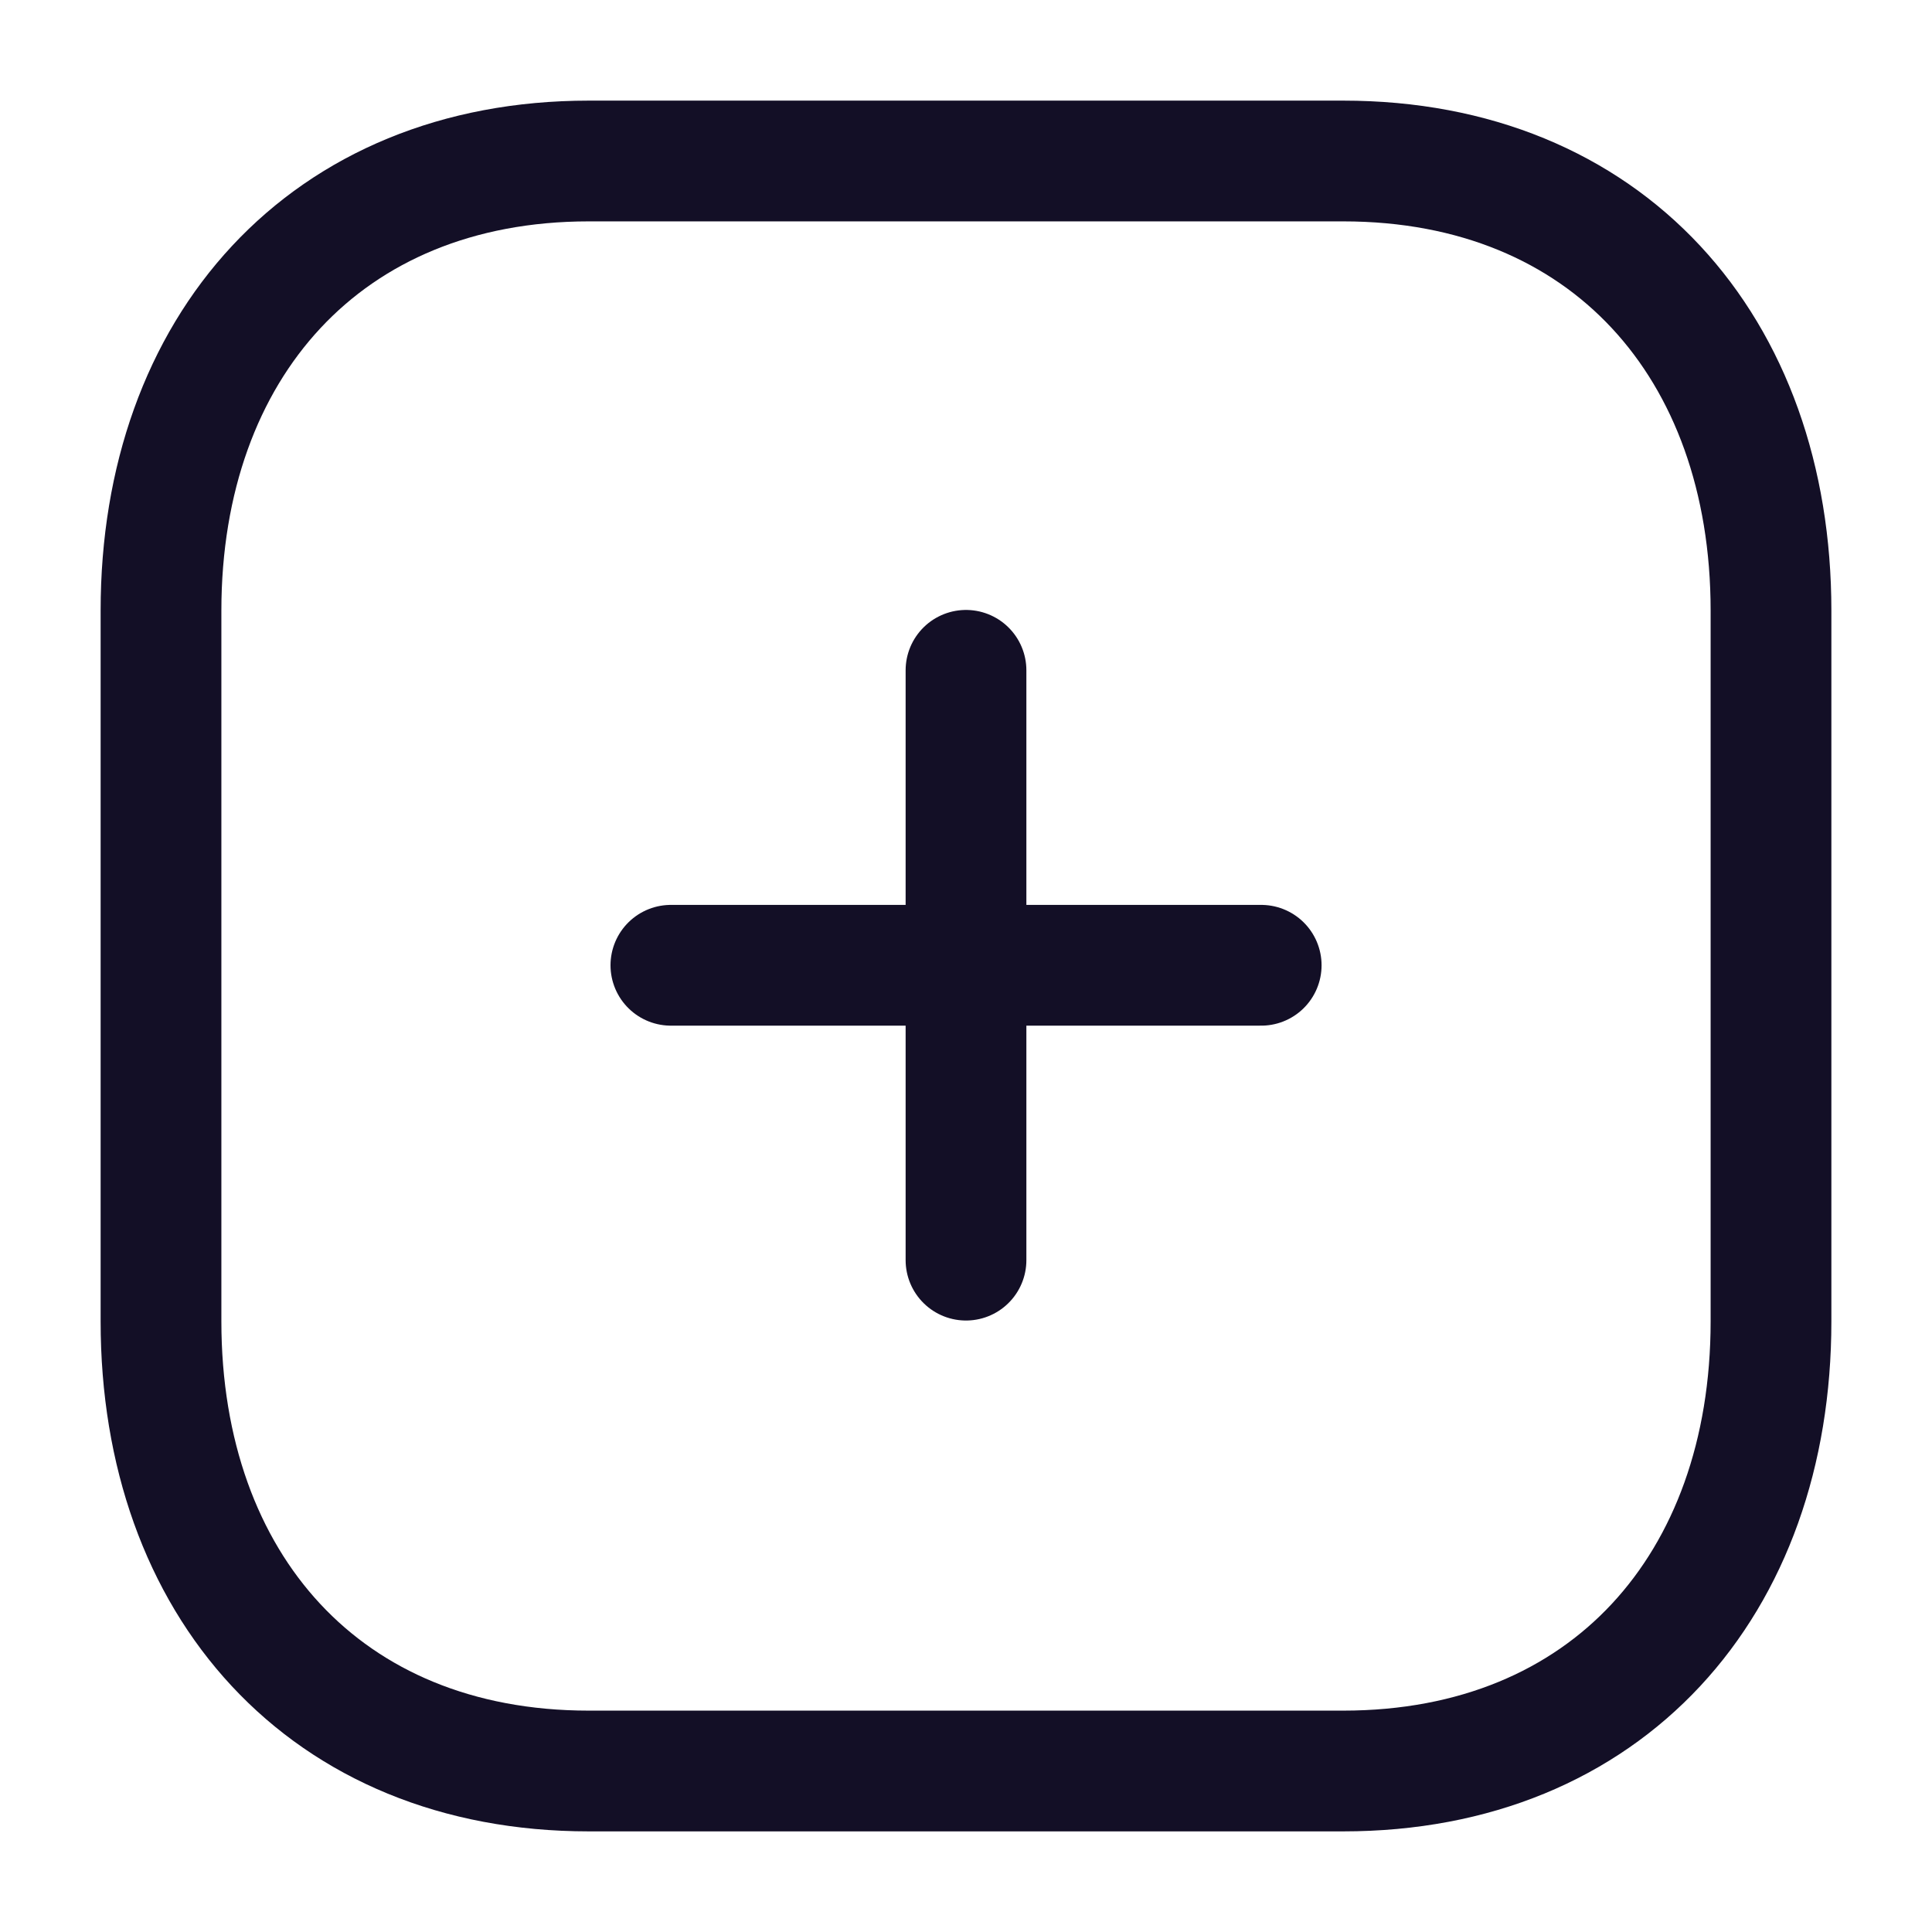
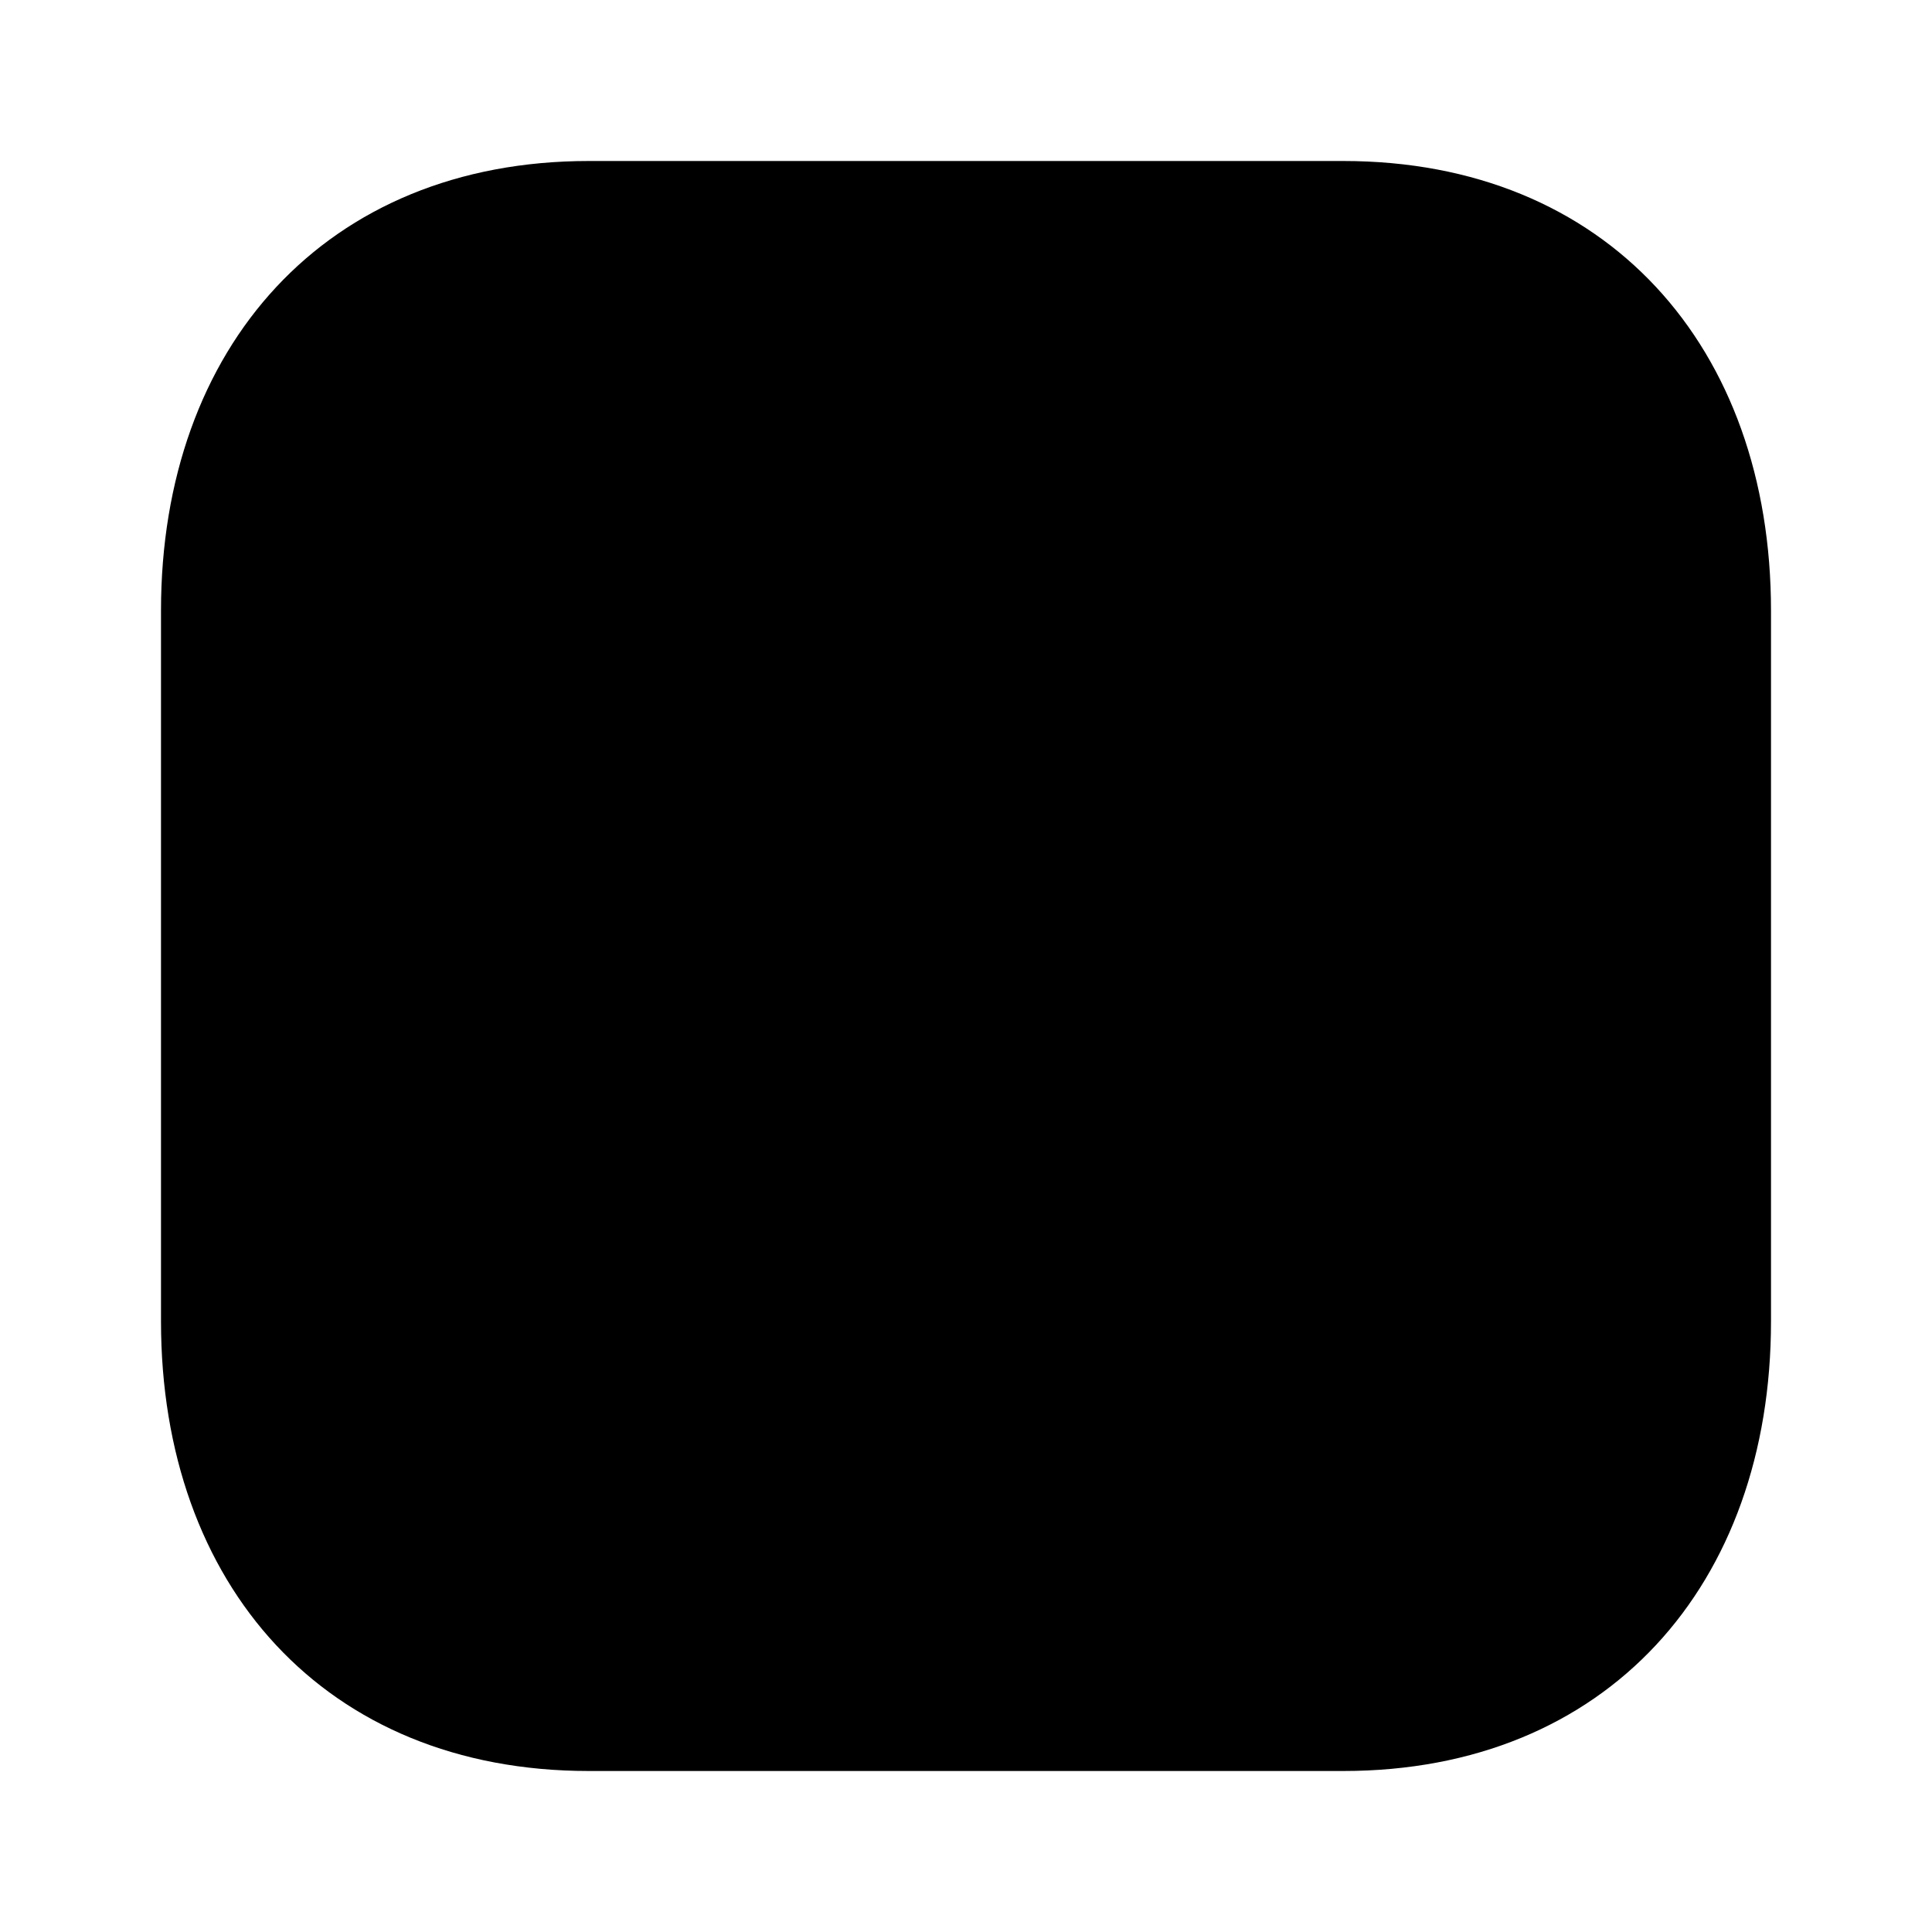
- <svg xmlns="http://www.w3.org/2000/svg" width="24" height="24" viewBox="0 0 24 24" fill="none">
+ <svg xmlns="http://www.w3.org/2000/svg" viewBox="0 0 24 24">
  <g id="Iconly/Light/Plus">
    <g id="Plus">
-       <path id="Line_185" d="M12 8.327V15.654" stroke="#130F26" stroke-width="1.5" stroke-linecap="round" stroke-linejoin="round" />
-       <path id="Line_186" d="M15.667 11.991H8.334" stroke="#130F26" stroke-width="1.5" stroke-linecap="round" stroke-linejoin="round" />
-       <path id="Path" fill-rule="evenodd" clip-rule="evenodd" d="M16.686 2H7.314C4.048 2 2 4.312 2 7.585V16.415C2 19.688 4.038 22 7.314 22H16.686C19.962 22 22 19.688 22 16.415V7.585C22 4.312 19.962 2 16.686 2Z" stroke="#130F26" stroke-width="1.5" stroke-linecap="round" stroke-linejoin="round" />
+       <path id="Line_185" d="M12 8.327V15.654" stroke-width="1.5" stroke-linecap="round" stroke-linejoin="round" />
+       <path id="Line_186" d="M15.667 11.991H8.334" stroke-width="1.5" stroke-linecap="round" stroke-linejoin="round" />
+       <path id="Path" fill-rule="evenodd" clip-rule="evenodd" d="M16.686 2H7.314C4.048 2 2 4.312 2 7.585V16.415C2 19.688 4.038 22 7.314 22H16.686C19.962 22 22 19.688 22 16.415V7.585C22 4.312 19.962 2 16.686 2Z" stroke-width="1.5" stroke-linecap="round" stroke-linejoin="round" />
    </g>
  </g>
</svg>
